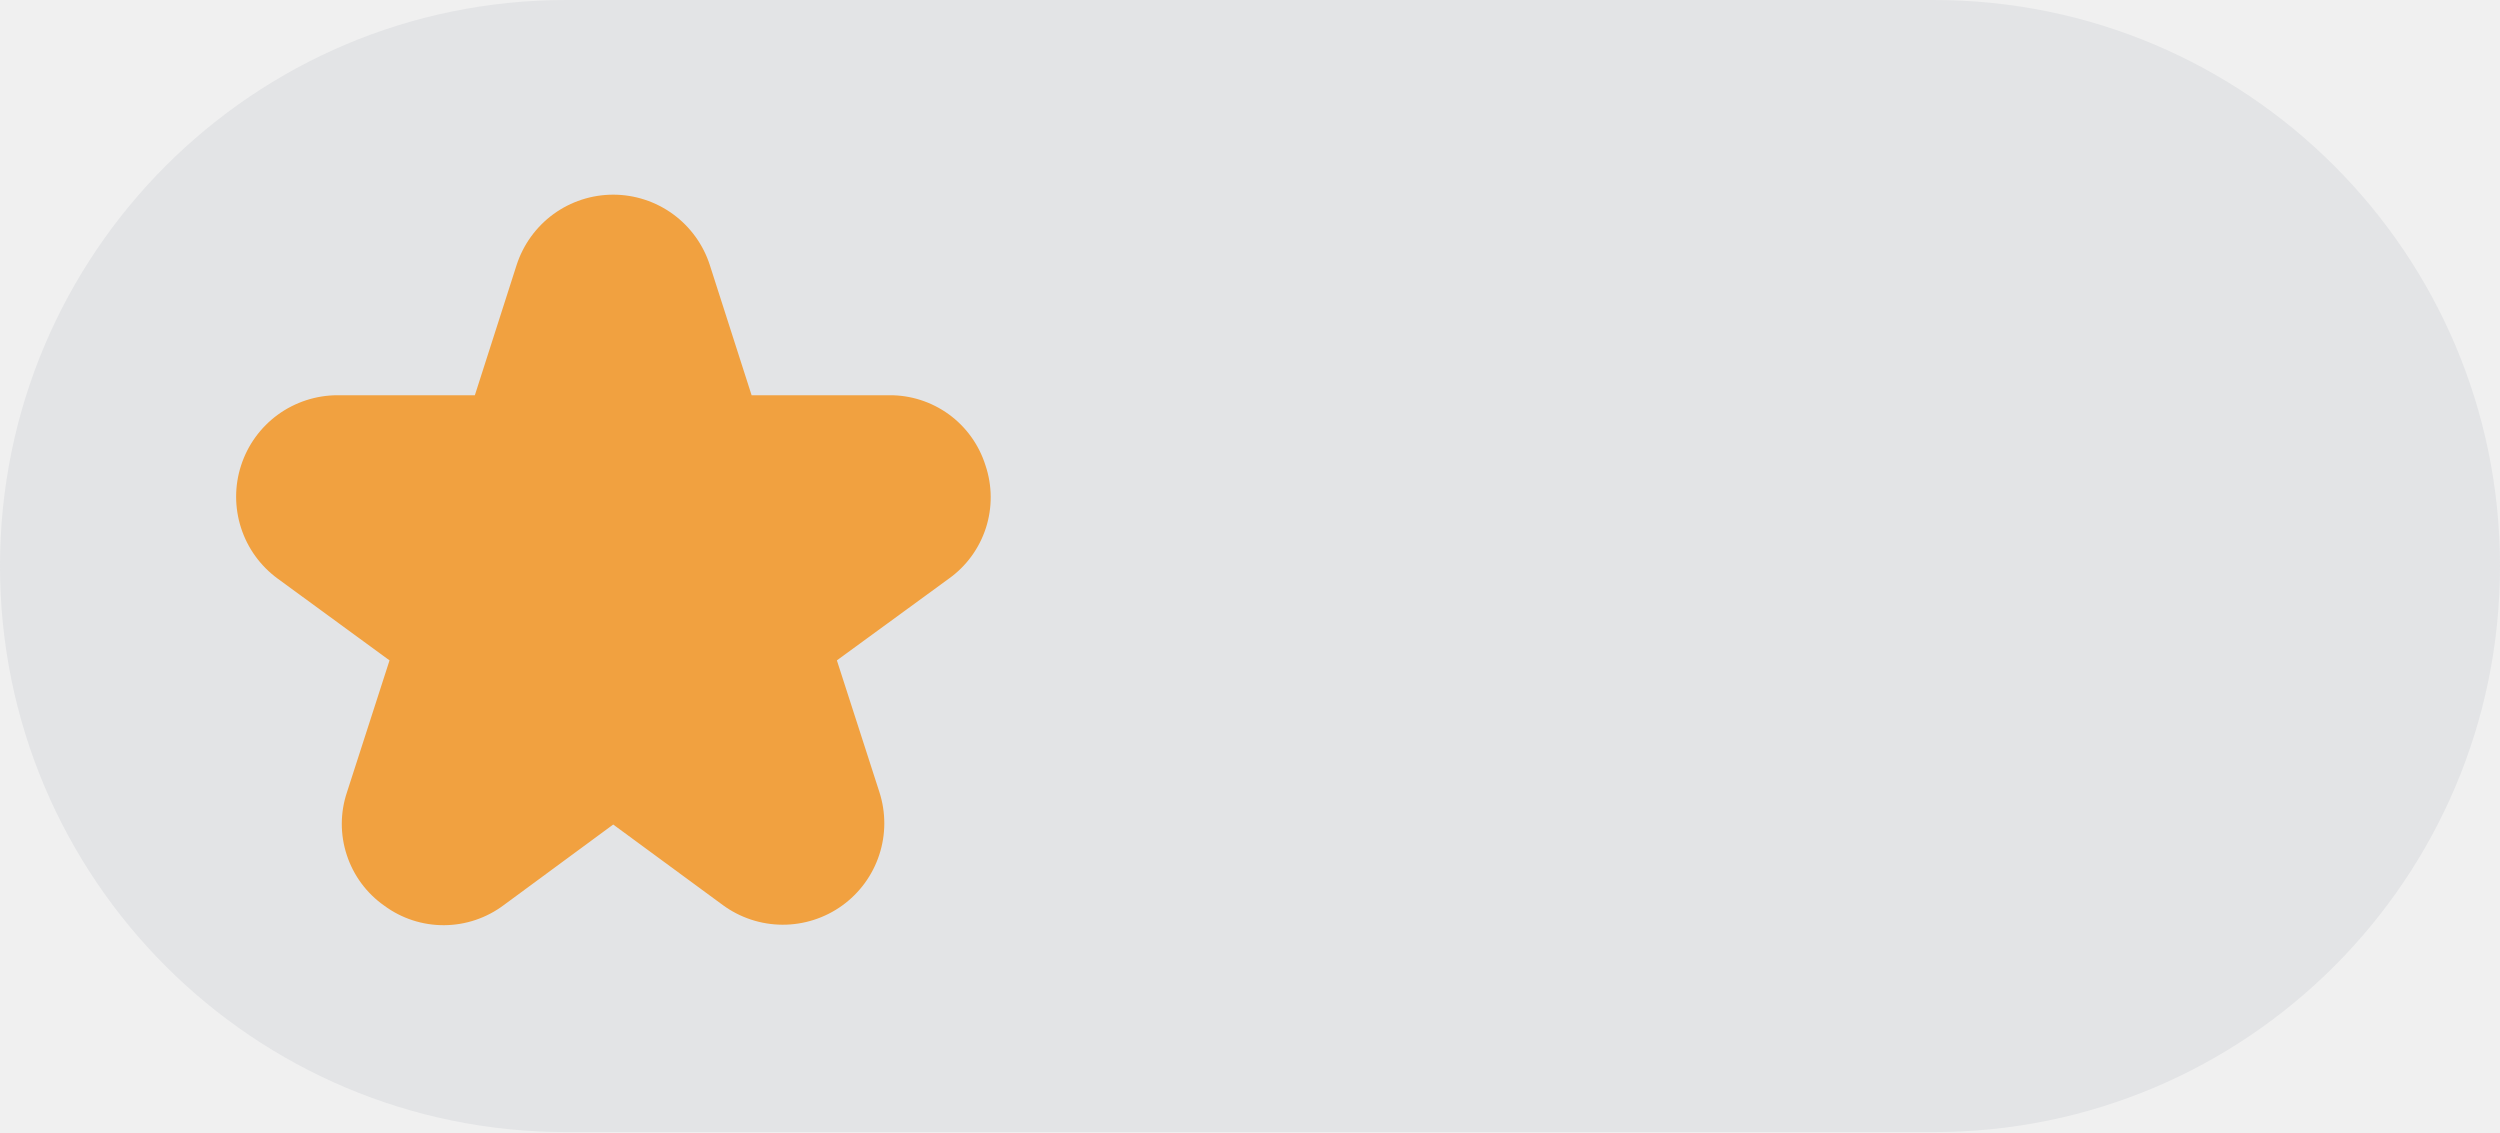
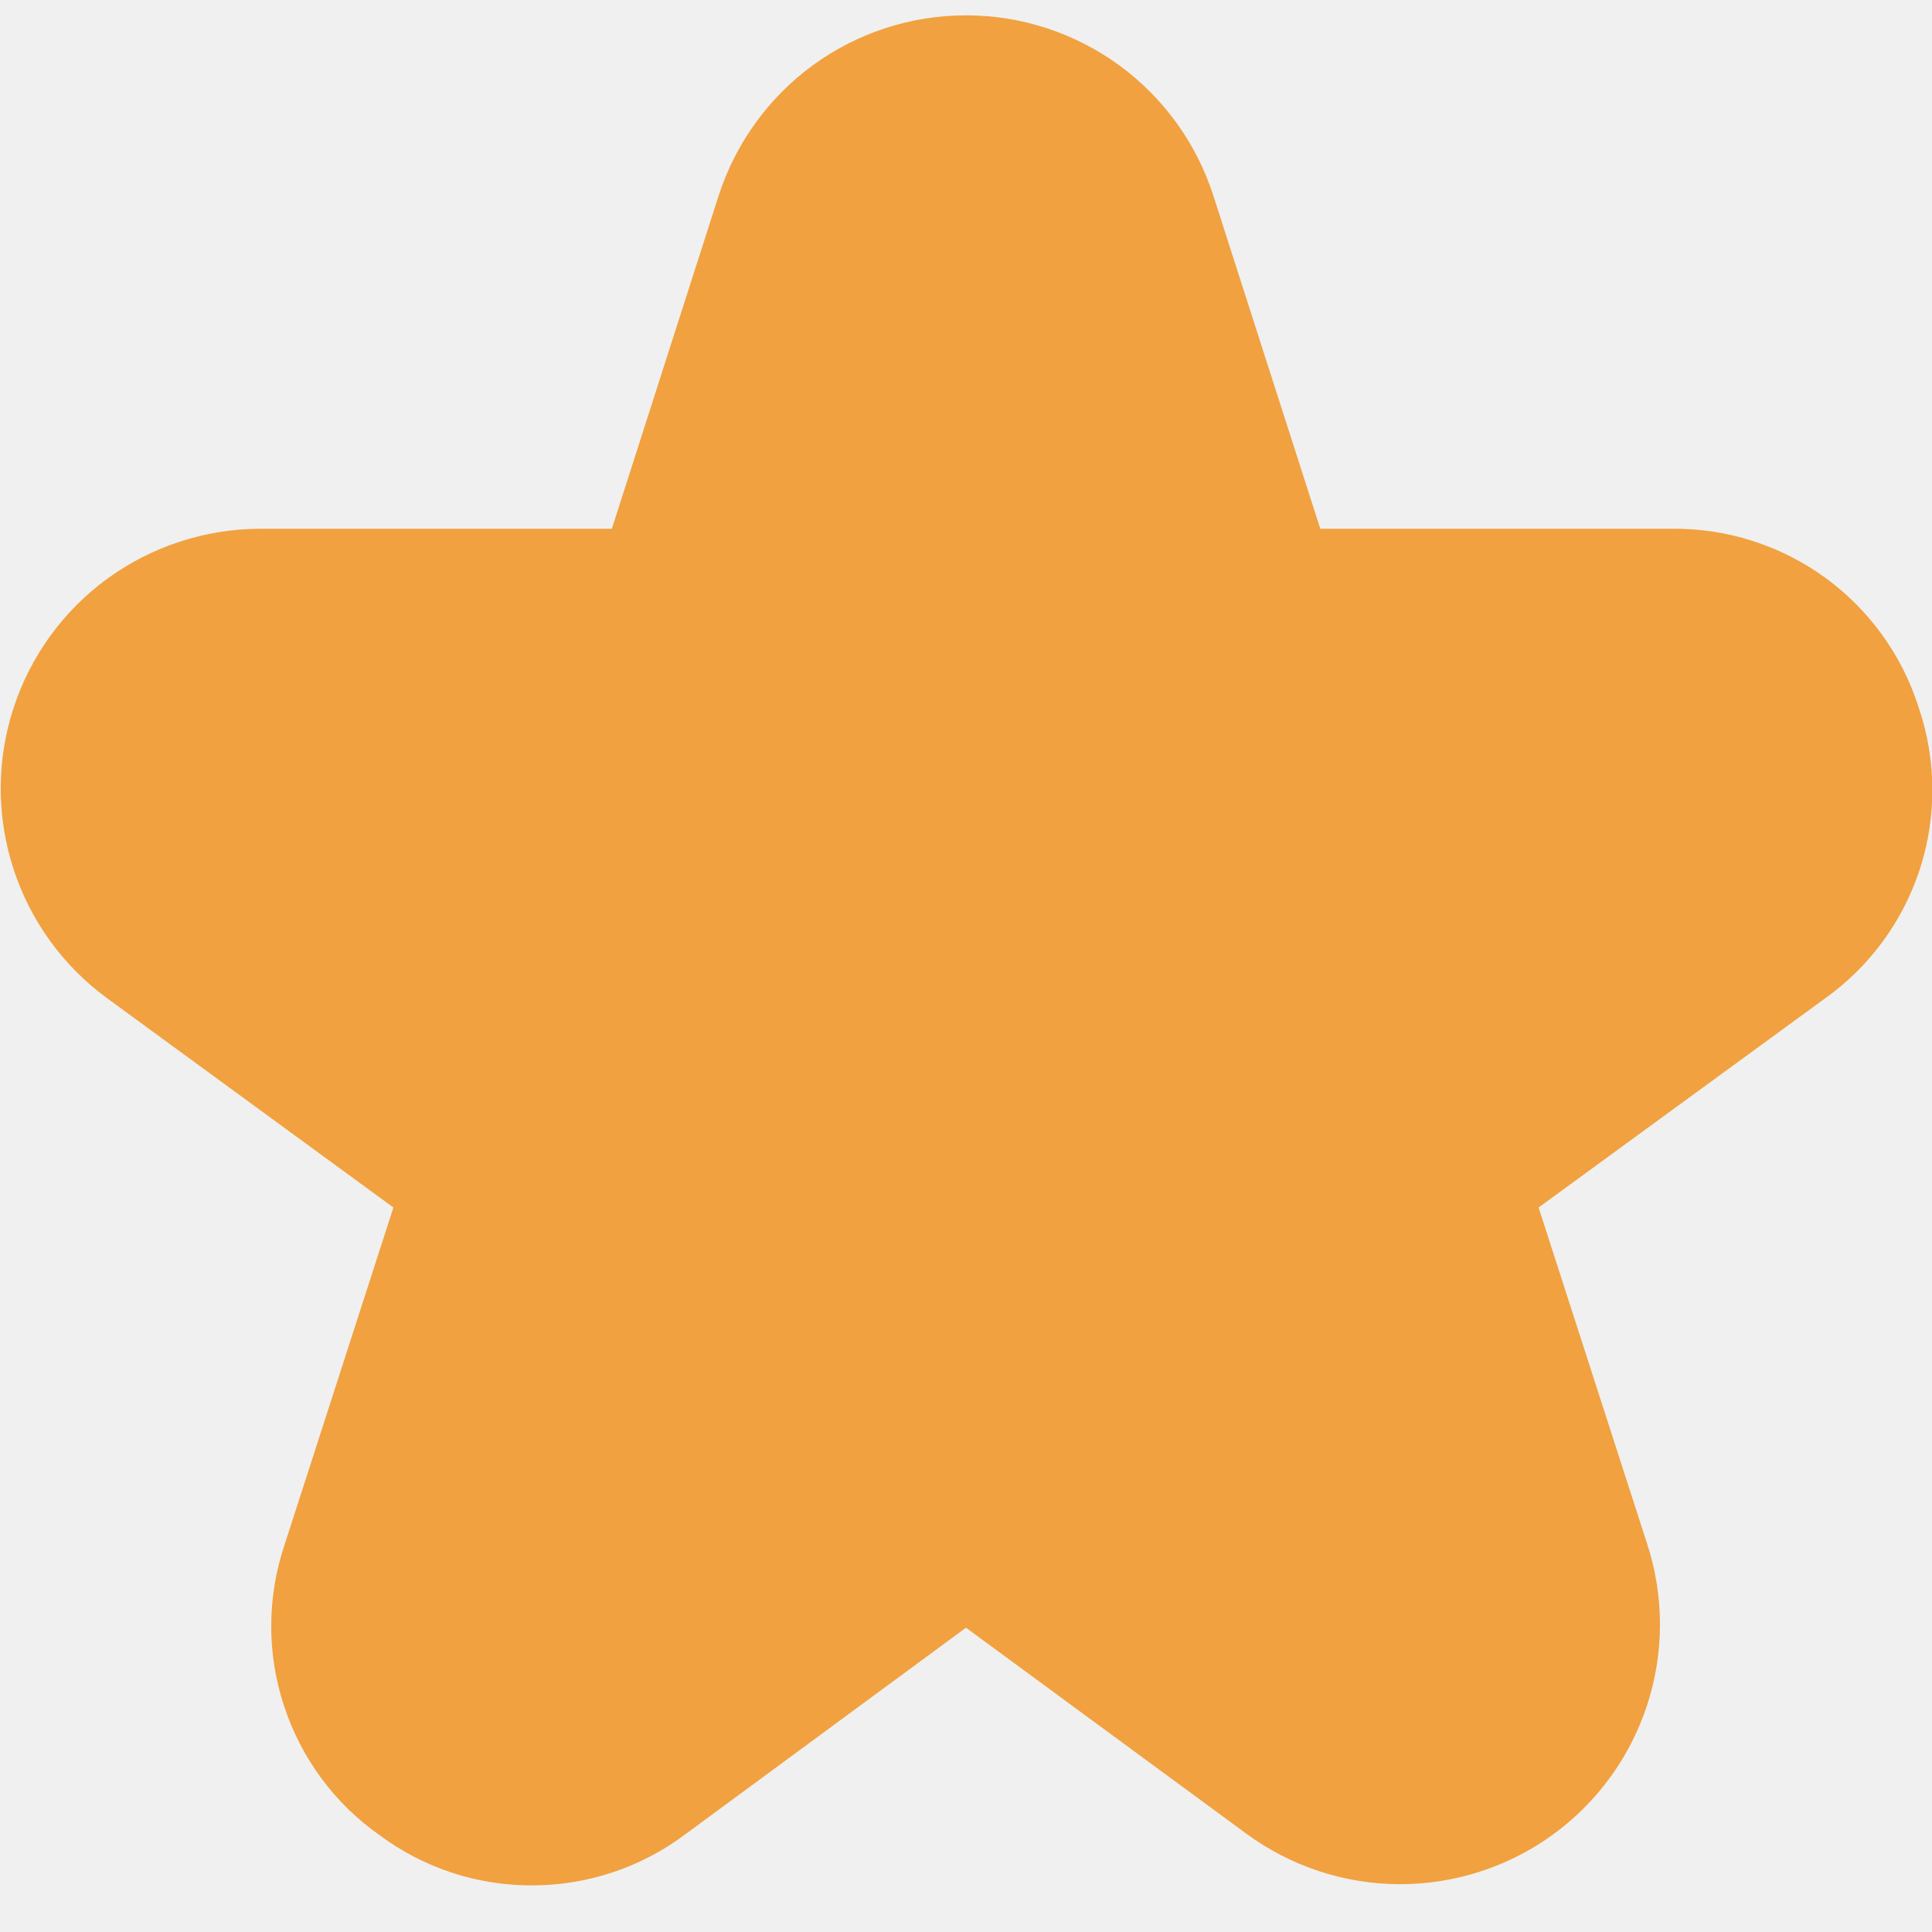
- <svg xmlns="http://www.w3.org/2000/svg" width="53" height="24" viewBox="0 0 53 24" fill="none">
-   <rect width="53" height="24" rx="12" fill="#E3E4E6" />
-   <g clip-path="url(#clip0_471_5073)">
-     <path d="M20.891 9.863C20.754 9.429 20.482 9.05 20.114 8.783C19.745 8.516 19.301 8.374 18.846 8.379H15.934L15.049 5.622C14.91 5.188 14.636 4.809 14.268 4.54C13.9 4.272 13.456 4.127 13 4.127C12.544 4.127 12.1 4.272 11.732 4.54C11.364 4.809 11.091 5.188 10.951 5.622L10.067 8.379H7.154C6.701 8.38 6.259 8.524 5.892 8.79C5.525 9.057 5.252 9.433 5.112 9.864C4.971 10.295 4.971 10.76 5.11 11.191C5.249 11.623 5.521 11.999 5.887 12.267L8.258 14L7.357 16.792C7.211 17.225 7.209 17.693 7.352 18.127C7.494 18.561 7.772 18.938 8.146 19.2C8.513 19.471 8.958 19.617 9.415 19.614C9.871 19.612 10.315 19.462 10.68 19.188L13 17.48L15.322 19.186C15.688 19.455 16.131 19.602 16.586 19.604C17.041 19.606 17.485 19.464 17.854 19.198C18.223 18.932 18.498 18.556 18.64 18.123C18.782 17.691 18.783 17.225 18.643 16.792L17.742 14L20.116 12.267C20.486 12.003 20.761 11.626 20.901 11.193C21.04 10.76 21.037 10.294 20.891 9.863ZM19.329 11.19L16.566 13.21C16.453 13.292 16.368 13.409 16.325 13.543C16.282 13.676 16.282 13.82 16.325 13.954L17.375 17.2C17.428 17.365 17.427 17.542 17.373 17.707C17.32 17.871 17.215 18.014 17.074 18.115C16.934 18.216 16.765 18.27 16.592 18.27C16.419 18.269 16.251 18.213 16.111 18.11L13.395 16.11C13.28 16.026 13.142 15.981 13 15.981C12.858 15.981 12.72 16.026 12.605 16.11L9.889 18.11C9.75 18.214 9.581 18.271 9.407 18.273C9.233 18.274 9.063 18.221 8.922 18.119C8.781 18.018 8.676 17.874 8.622 17.709C8.568 17.544 8.568 17.366 8.622 17.2L9.675 13.954C9.719 13.82 9.719 13.676 9.675 13.543C9.632 13.409 9.548 13.292 9.434 13.21L6.671 11.19C6.532 11.088 6.429 10.945 6.376 10.781C6.323 10.617 6.324 10.44 6.377 10.276C6.431 10.112 6.535 9.97 6.674 9.868C6.814 9.767 6.982 9.712 7.154 9.712H10.554C10.695 9.712 10.833 9.667 10.947 9.584C11.061 9.501 11.146 9.384 11.189 9.25L12.222 6.029C12.275 5.864 12.379 5.72 12.519 5.618C12.659 5.516 12.828 5.462 13.001 5.462C13.174 5.462 13.343 5.516 13.482 5.618C13.623 5.72 13.726 5.864 13.78 6.029L14.813 9.25C14.856 9.384 14.941 9.501 15.055 9.584C15.169 9.667 15.306 9.712 15.447 9.712H18.848C19.02 9.712 19.188 9.767 19.327 9.868C19.467 9.97 19.571 10.112 19.625 10.276C19.678 10.44 19.678 10.617 19.625 10.781C19.573 10.945 19.469 11.088 19.33 11.19H19.329Z" fill="#F1A140" />
-     <path d="M11 9L12 5.5L14 5L15.5 9H19.5L20.5 11L17 14L18 18L16.5 19L13 17L9.5 19L8 17.5L9 13.5L6 11L6.5 9.5L11 9Z" fill="#F1A140" />
+ <svg xmlns="http://www.w3.org/2000/svg" width="16" height="16" viewBox="0 0 16 16" fill="none">
+   <g clip-path="url(#clip0_283_6203)">
+     <path d="M15.891 5.863C15.754 5.429 15.482 5.05 15.114 4.783C14.745 4.516 14.301 4.374 13.846 4.379H10.934L10.049 1.622C9.91 1.188 9.636 0.809 9.268 0.54C8.9 0.272 8.456 0.127 8 0.127C7.544 0.127 7.1 0.272 6.732 0.54C6.364 0.809 6.091 1.188 5.951 1.622L5.067 4.379H2.154C1.701 4.38 1.259 4.524 0.892 4.79C0.525 5.057 0.252 5.433 0.112 5.864C-0.029 6.295 -0.029 6.76 0.11 7.191C0.249 7.623 0.521 7.999 0.887 8.267L3.258 10L2.357 12.792C2.211 13.225 2.209 13.693 2.352 14.127C2.494 14.561 2.772 14.938 3.146 15.2C3.513 15.472 3.958 15.617 4.415 15.614C4.871 15.612 5.315 15.463 5.679 15.188L8 13.48L10.322 15.186C10.688 15.455 11.131 15.602 11.586 15.604C12.041 15.606 12.485 15.464 12.854 15.198C13.223 14.932 13.498 14.556 13.64 14.123C13.782 13.691 13.783 13.225 13.643 12.792L12.742 10L15.116 8.267C15.486 8.003 15.761 7.626 15.901 7.193C16.04 6.76 16.037 6.294 15.891 5.863ZM14.329 7.19L11.566 9.21C11.453 9.292 11.368 9.409 11.325 9.543C11.281 9.676 11.281 9.82 11.325 9.954L12.375 13.2C12.428 13.365 12.428 13.542 12.373 13.707C12.319 13.871 12.215 14.014 12.074 14.115C11.934 14.216 11.765 14.27 11.592 14.27C11.419 14.269 11.251 14.213 11.111 14.11L8.395 12.11C8.28 12.026 8.142 11.981 8 11.981C7.858 11.981 7.72 12.026 7.605 12.11L4.889 14.11C4.75 14.214 4.581 14.271 4.407 14.273C4.233 14.274 4.063 14.22 3.922 14.119C3.781 14.018 3.676 13.874 3.622 13.709C3.568 13.544 3.568 13.366 3.622 13.2L4.675 9.954C4.719 9.82 4.719 9.676 4.675 9.543C4.632 9.409 4.548 9.292 4.434 9.21L1.671 7.19C1.532 7.088 1.429 6.945 1.376 6.781C1.323 6.617 1.324 6.44 1.377 6.276C1.431 6.112 1.535 5.97 1.674 5.868C1.814 5.767 1.982 5.712 2.154 5.712H5.554C5.695 5.712 5.833 5.667 5.947 5.584C6.061 5.501 6.146 5.384 6.189 5.25L7.222 2.029C7.275 1.864 7.379 1.72 7.519 1.618C7.659 1.516 7.828 1.462 8.001 1.462C8.174 1.462 8.343 1.516 8.483 1.618C8.622 1.72 8.726 1.864 8.779 2.029L9.813 5.25C9.856 5.384 9.941 5.501 10.055 5.584C10.169 5.667 10.306 5.712 10.447 5.712H13.848C14.02 5.712 14.188 5.767 14.327 5.868C14.467 5.97 14.571 6.112 14.624 6.276C14.678 6.44 14.678 6.617 14.626 6.781C14.573 6.945 14.469 7.088 14.33 7.19H14.329Z" fill="#F1A140" />
+     <path d="M6 5L7 1.5L9 1L10.5 5H14.5L15.5 7L12 10L13 14L11.5 15L8 13L4.5 15L3 13.5L4 9.5L1 7L1.5 5.5L6 5Z" fill="#F1A140" />
  </g>
  <defs>
-     <clipPath id="clip0_471_5073">
-       <rect width="16" height="16" fill="white" transform="translate(5 4)" />
+     <clipPath id="clip0_283_6203">
+       <rect width="16" height="16" fill="white" />
    </clipPath>
  </defs>
</svg>
